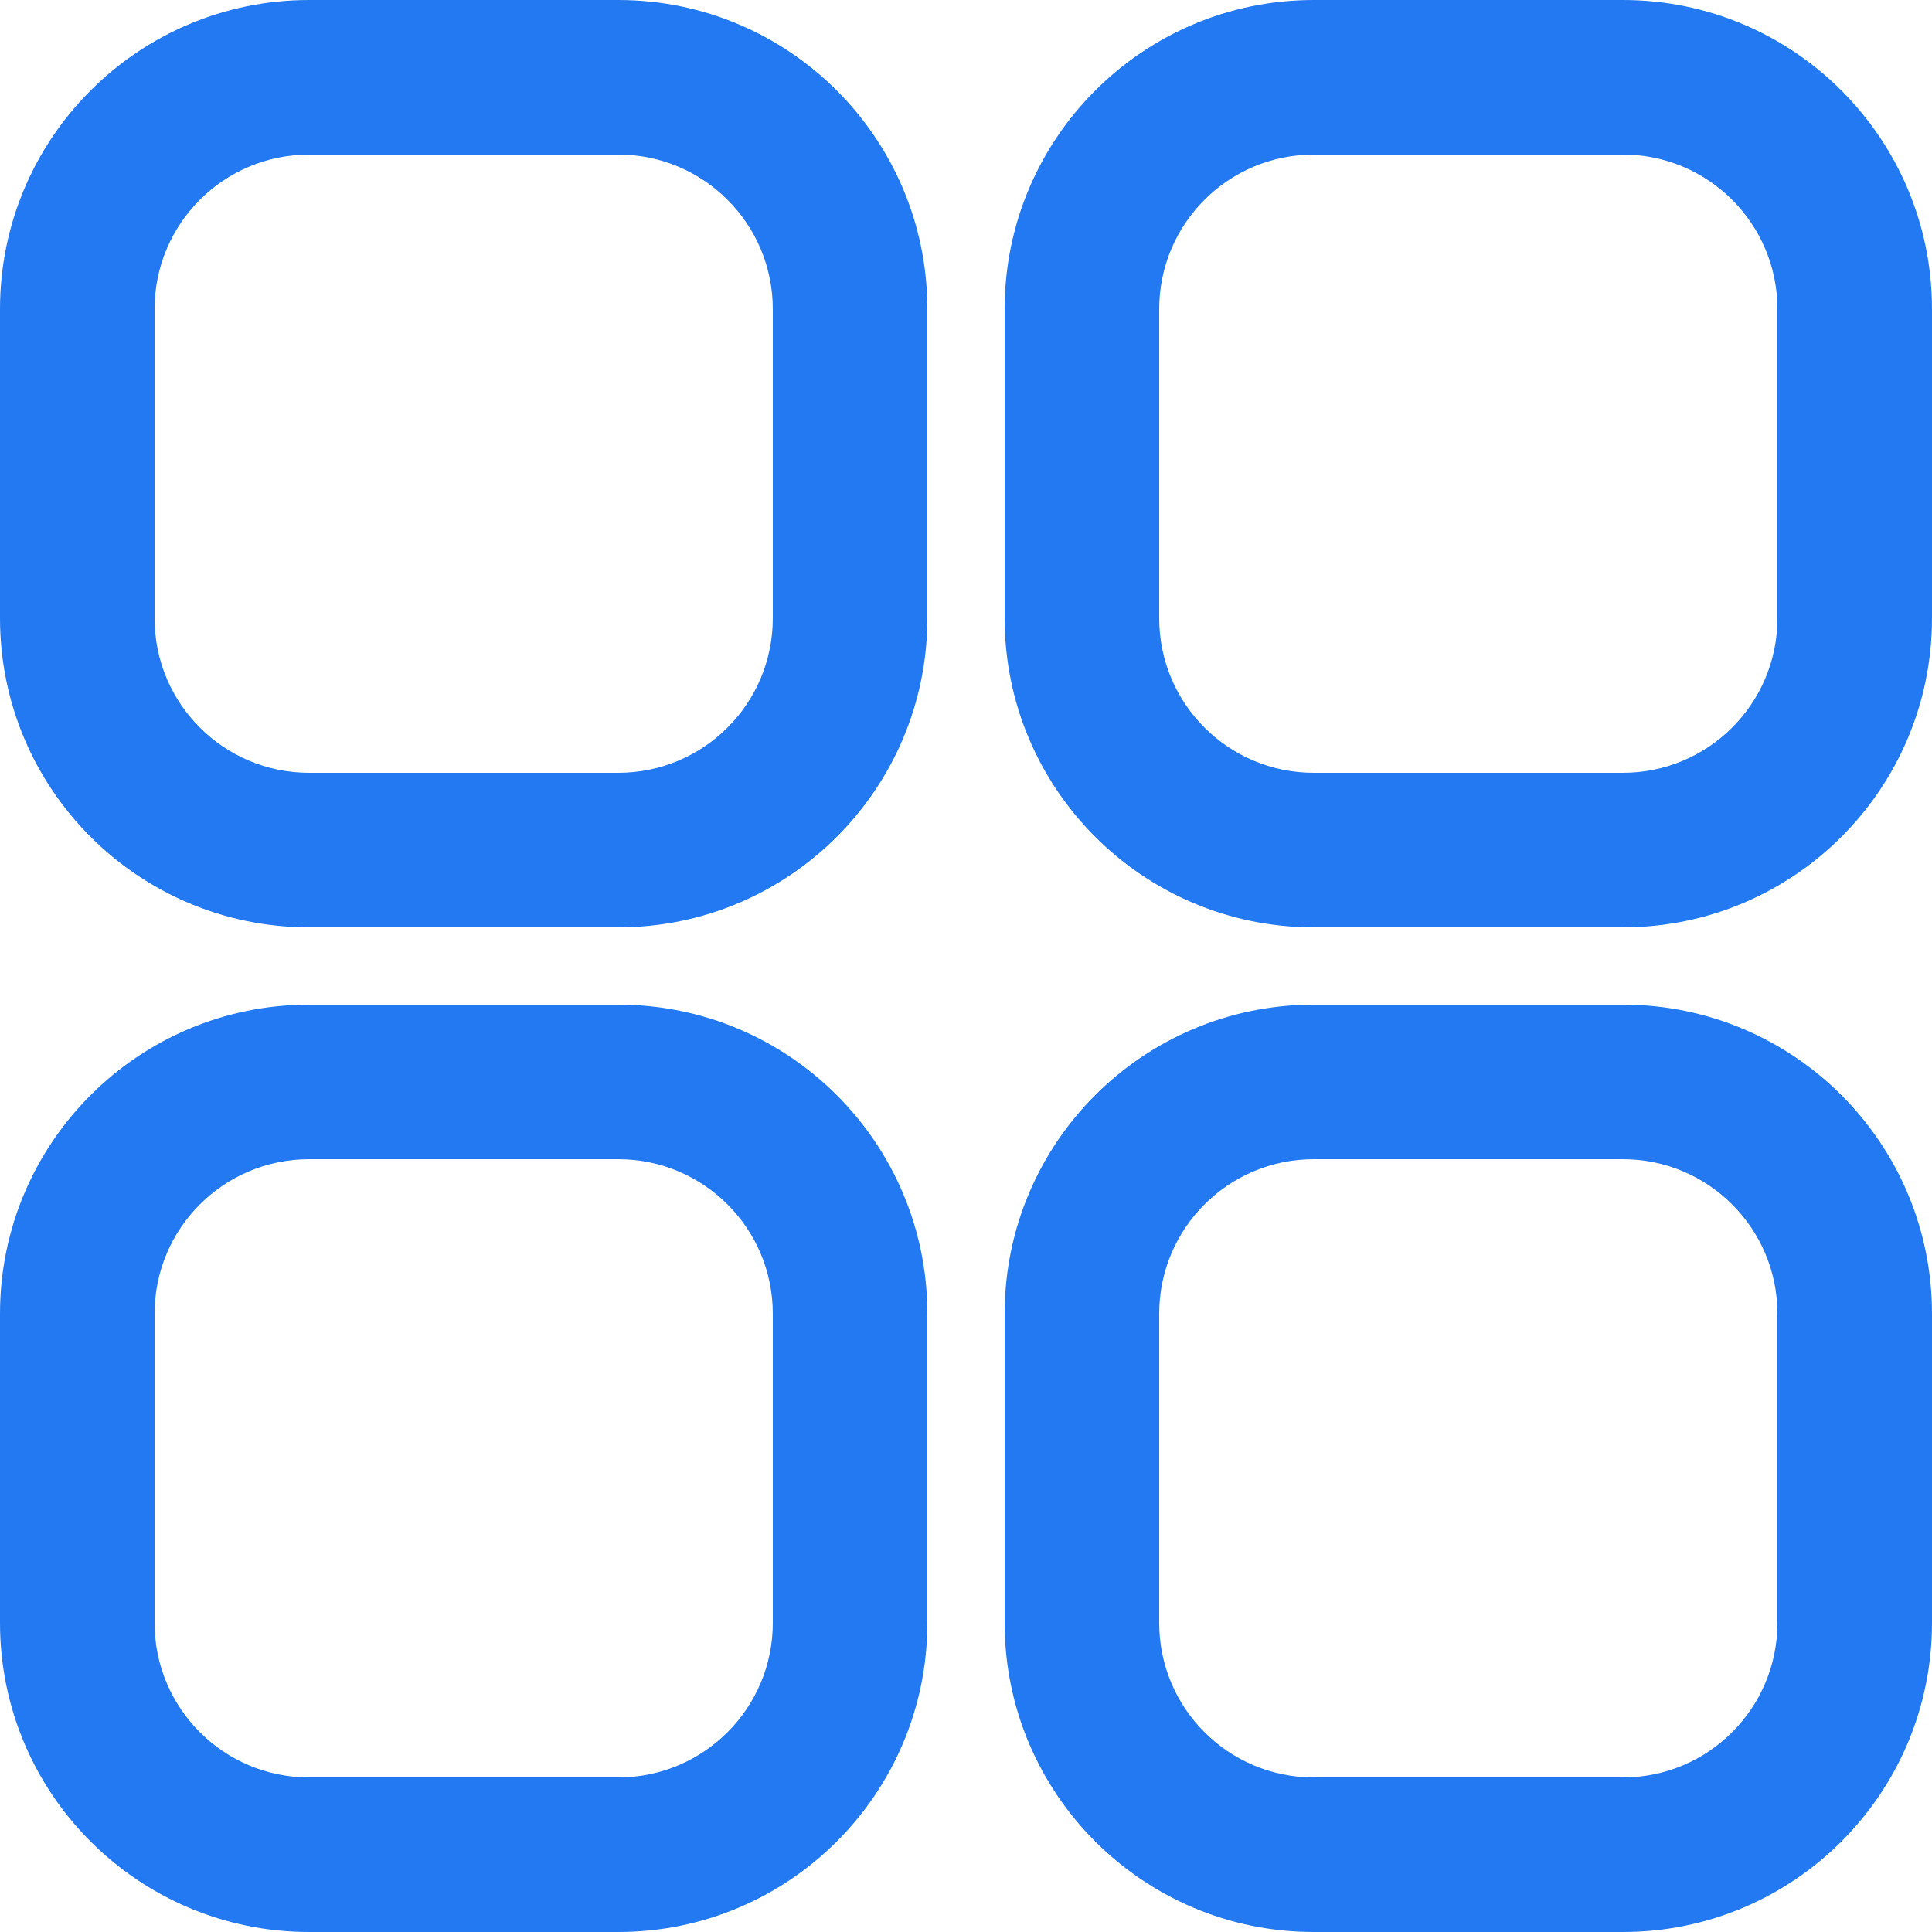
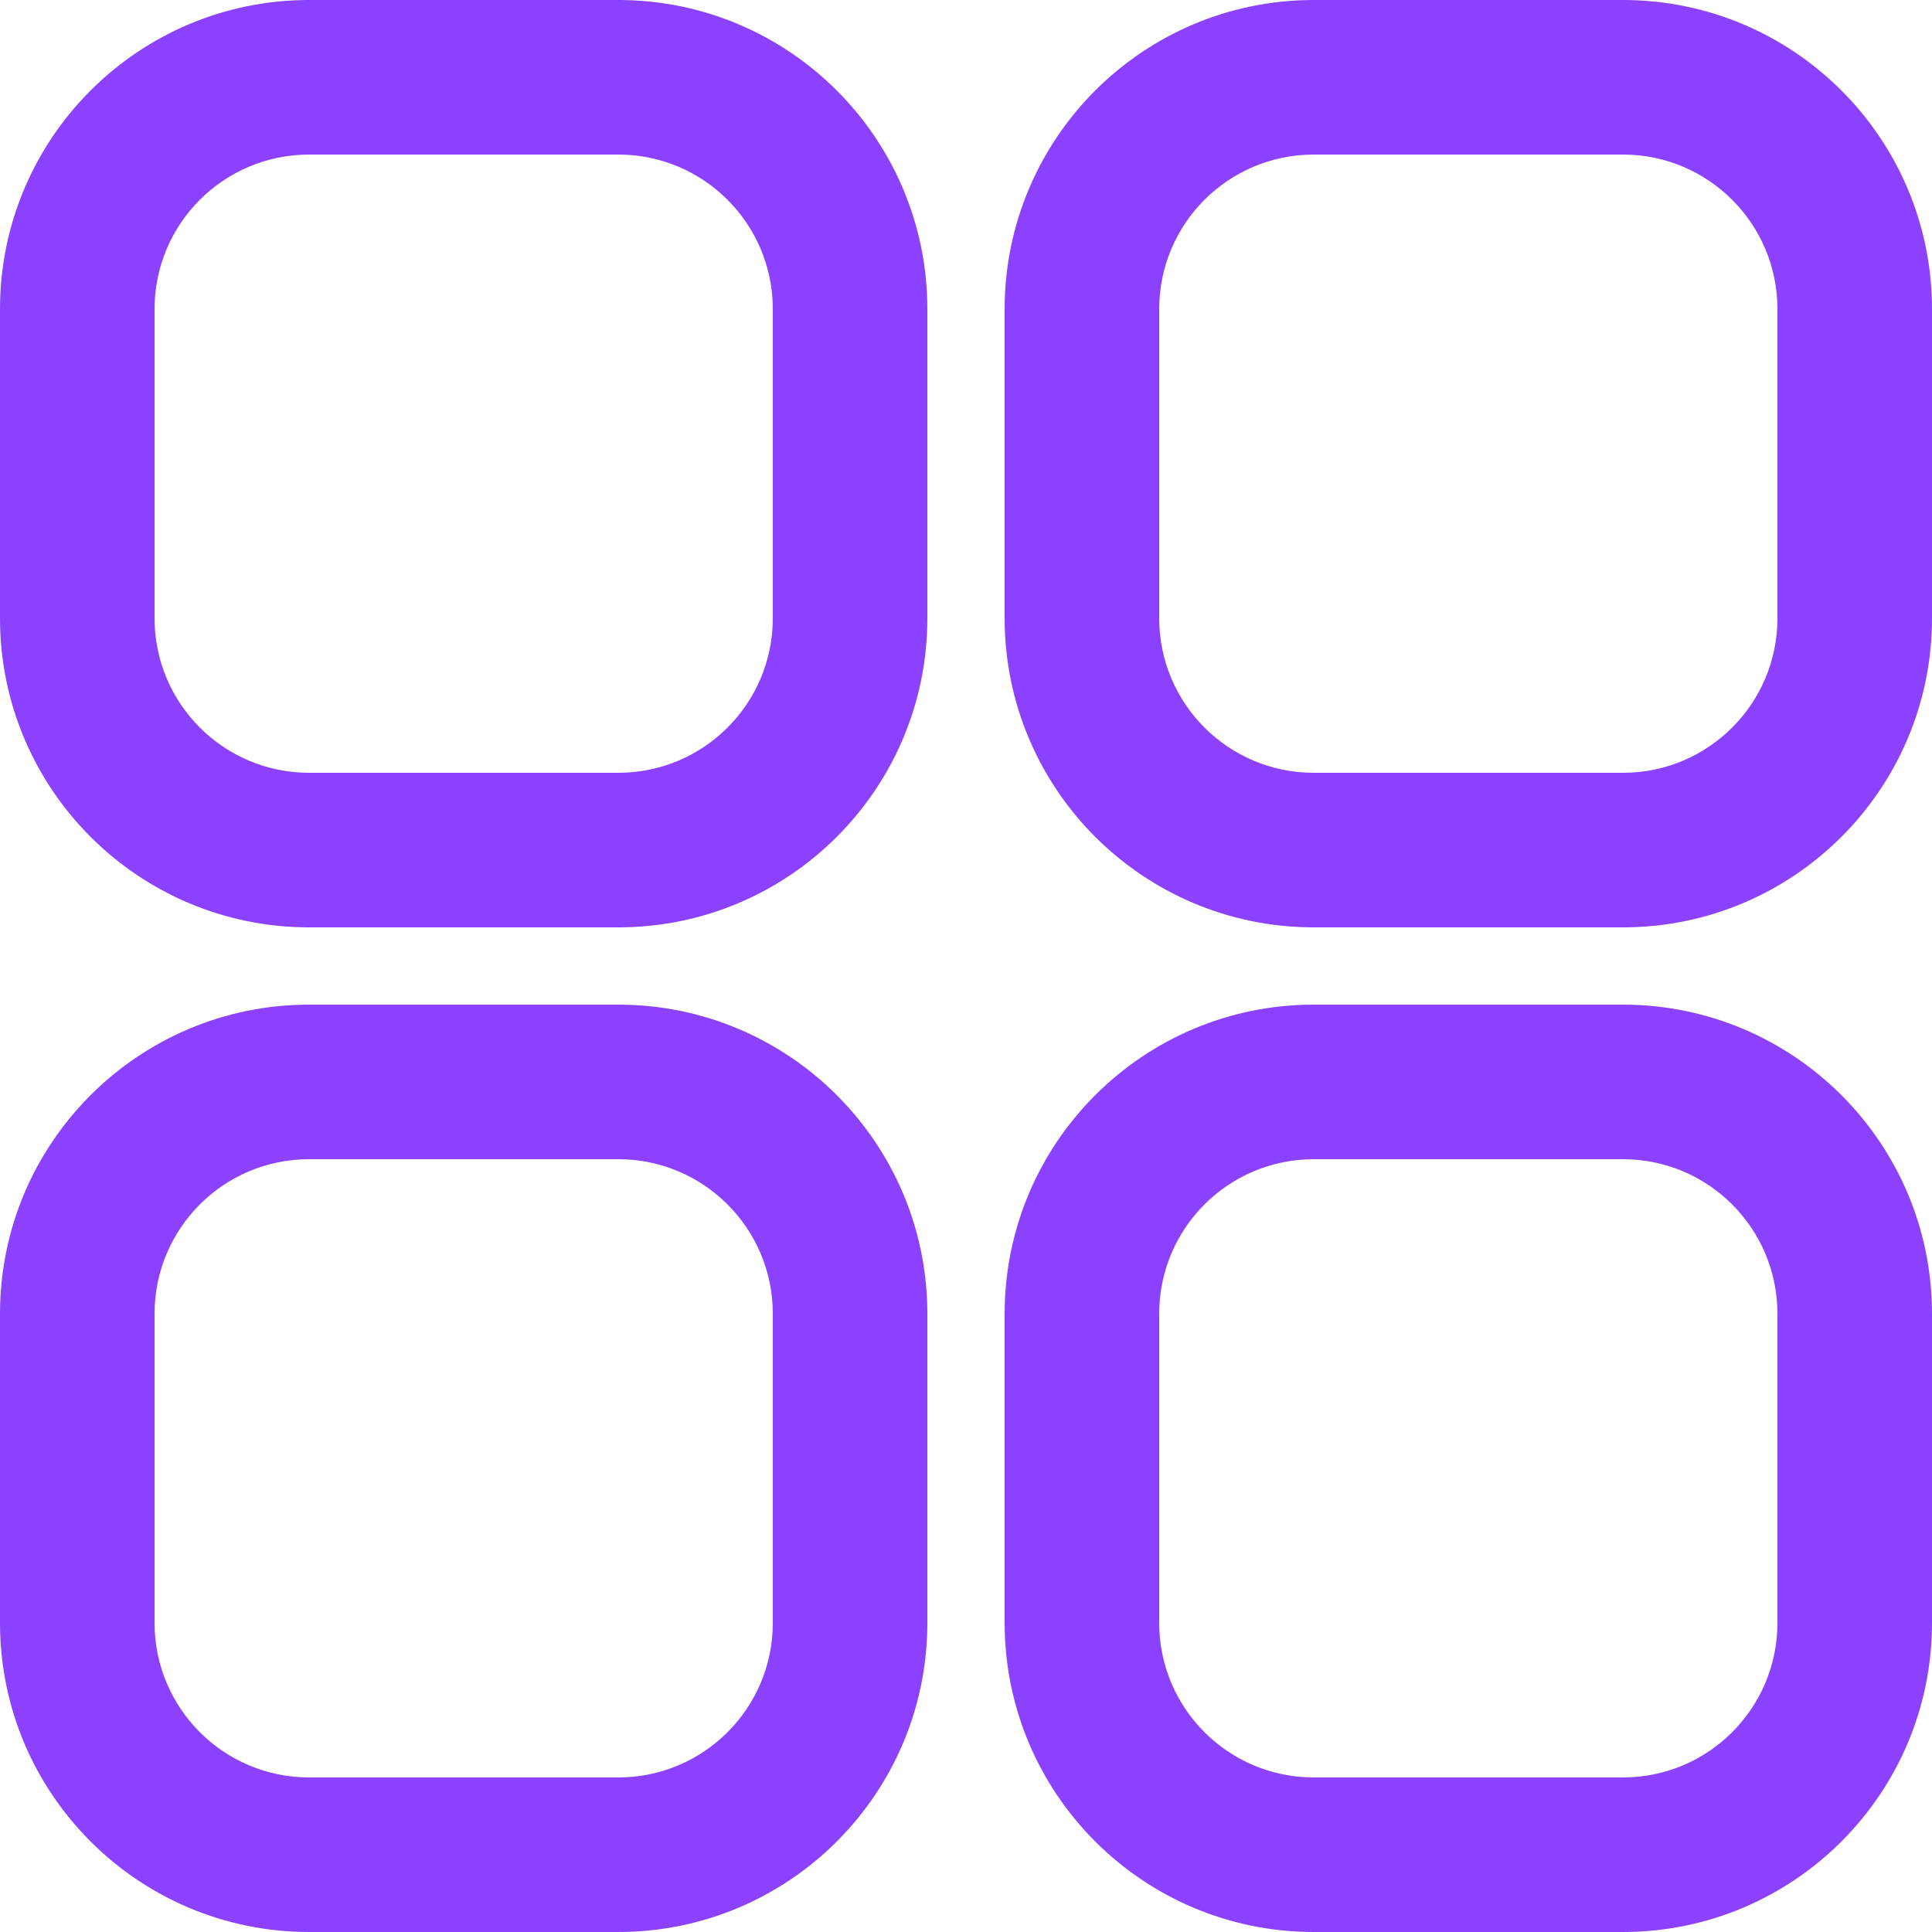
<svg xmlns="http://www.w3.org/2000/svg" width="25" height="25" viewBox="0 0 25 25" fill="none">
-   <path fill-rule="evenodd" clip-rule="evenodd" d="M8 2H4C2.895 2 2 2.895 2 4V8C2 9.105 2.895 10 4 10H8C9.105 10 10 9.105 10 8V4C10 2.895 9.105 2 8 2ZM4 0C1.791 0 0 1.791 0 4V8C0 10.209 1.791 12 4 12H8C10.209 12 12 10.209 12 8V4C12 1.791 10.209 0 8 0H4Z" fill="#2279F1" />
-   <path fill-rule="evenodd" clip-rule="evenodd" d="M21 2H17C15.895 2 15 2.895 15 4V8C15 9.105 15.895 10 17 10H21C22.105 10 23 9.105 23 8V4C23 2.895 22.105 2 21 2ZM17 0C14.791 0 13 1.791 13 4V8C13 10.209 14.791 12 17 12H21C23.209 12 25 10.209 25 8V4C25 1.791 23.209 0 21 0H17Z" fill="#2279F1" />
-   <path fill-rule="evenodd" clip-rule="evenodd" d="M21 15H17C15.895 15 15 15.895 15 17V21C15 22.105 15.895 23 17 23H21C22.105 23 23 22.105 23 21V17C23 15.895 22.105 15 21 15ZM17 13C14.791 13 13 14.791 13 17V21C13 23.209 14.791 25 17 25H21C23.209 25 25 23.209 25 21V17C25 14.791 23.209 13 21 13H17Z" fill="#2279F1" />
-   <path fill-rule="evenodd" clip-rule="evenodd" d="M8 15H4C2.895 15 2 15.895 2 17V21C2 22.105 2.895 23 4 23H8C9.105 23 10 22.105 10 21V17C10 15.895 9.105 15 8 15ZM4 13C1.791 13 0 14.791 0 17V21C0 23.209 1.791 25 4 25H8C10.209 25 12 23.209 12 21V17C12 14.791 10.209 13 8 13H4Z" fill="#2279F1" />
+   <path fill-rule="evenodd" clip-rule="evenodd" d="M8 2H4C2.895 2 2 2.895 2 4V8C2 9.105 2.895 10 4 10H8C9.105 10 10 9.105 10 8V4C10 2.895 9.105 2 8 2ZM4 0C1.791 0 0 1.791 0 4V8C0 10.209 1.791 12 4 12H8C10.209 12 12 10.209 12 8V4C12 1.791 10.209 0 8 0H4Z" fill="#8C41FF" />
+   <path fill-rule="evenodd" clip-rule="evenodd" d="M21 2H17C15.895 2 15 2.895 15 4V8C15 9.105 15.895 10 17 10H21C22.105 10 23 9.105 23 8V4C23 2.895 22.105 2 21 2ZM17 0C14.791 0 13 1.791 13 4V8C13 10.209 14.791 12 17 12H21C23.209 12 25 10.209 25 8V4C25 1.791 23.209 0 21 0H17Z" fill="#8C41FF" />
+   <path fill-rule="evenodd" clip-rule="evenodd" d="M21 15H17C15.895 15 15 15.895 15 17V21C15 22.105 15.895 23 17 23H21C22.105 23 23 22.105 23 21V17C23 15.895 22.105 15 21 15ZM17 13C14.791 13 13 14.791 13 17V21C13 23.209 14.791 25 17 25H21C23.209 25 25 23.209 25 21V17C25 14.791 23.209 13 21 13H17Z" fill="#8C41FF" />
+   <path fill-rule="evenodd" clip-rule="evenodd" d="M8 15H4C2.895 15 2 15.895 2 17V21C2 22.105 2.895 23 4 23H8C9.105 23 10 22.105 10 21V17C10 15.895 9.105 15 8 15ZM4 13C1.791 13 0 14.791 0 17V21C0 23.209 1.791 25 4 25H8C10.209 25 12 23.209 12 21V17C12 14.791 10.209 13 8 13H4Z" fill="#8C41FF" />
</svg>
